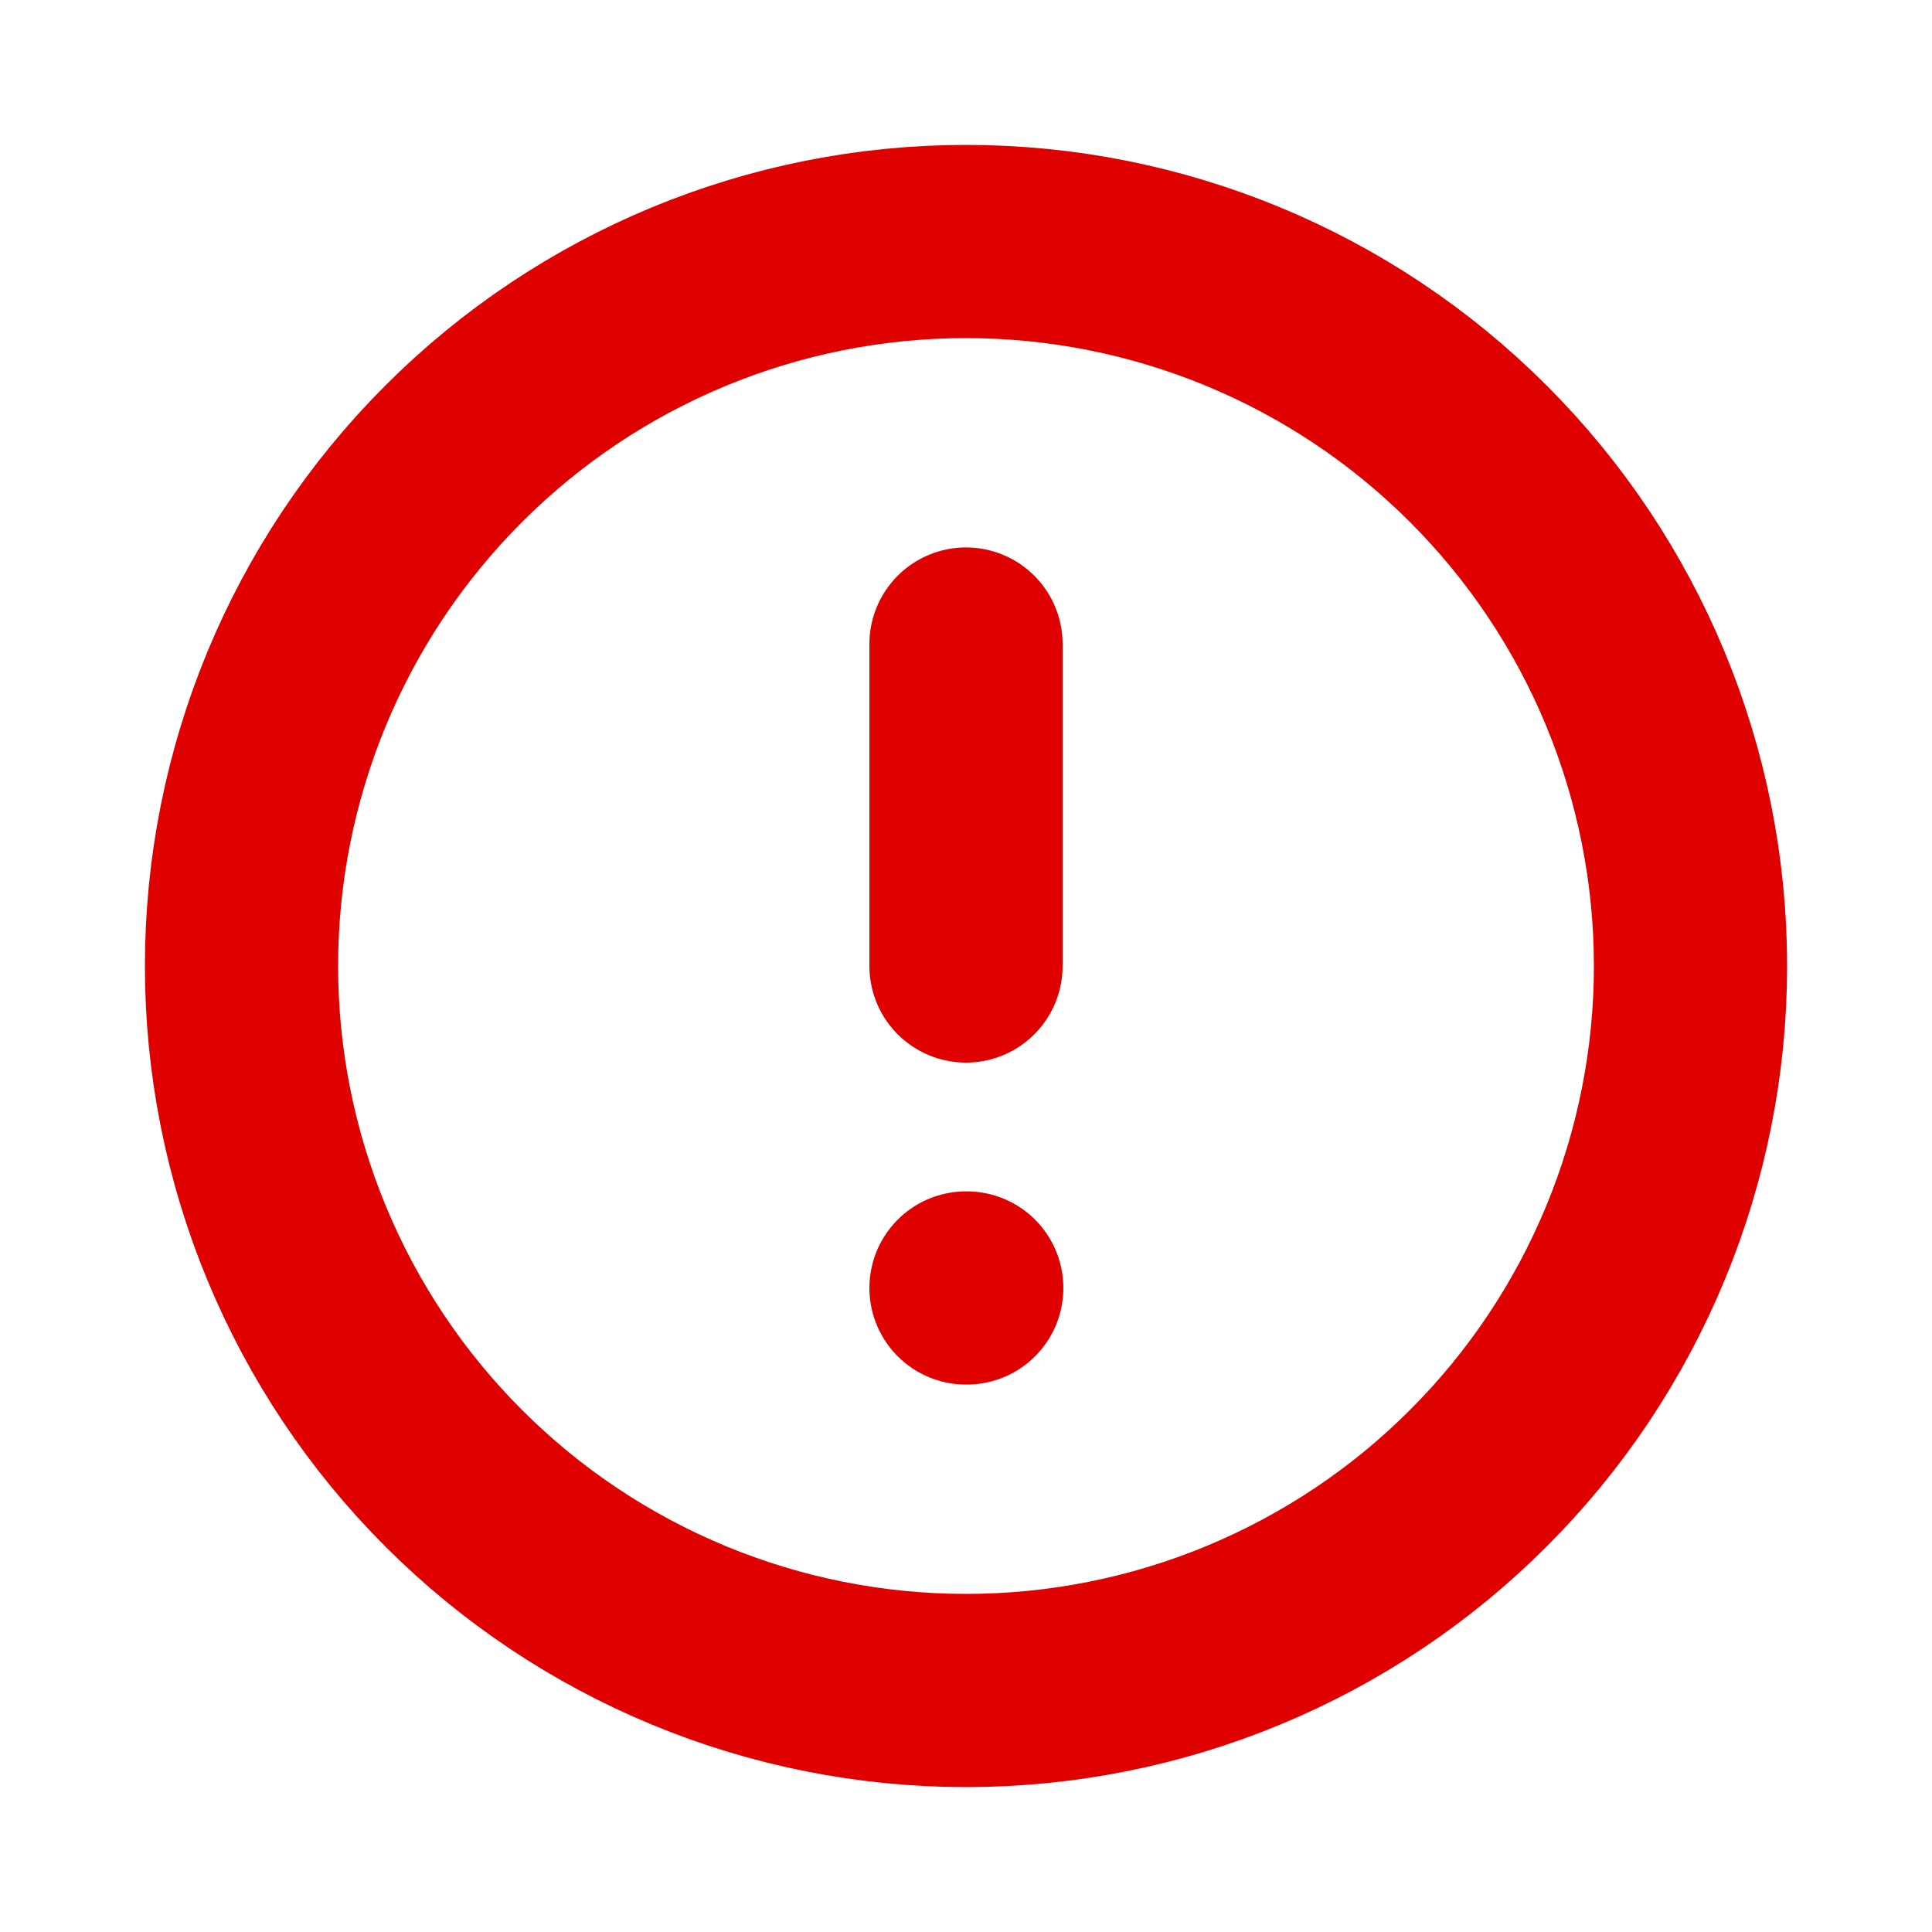
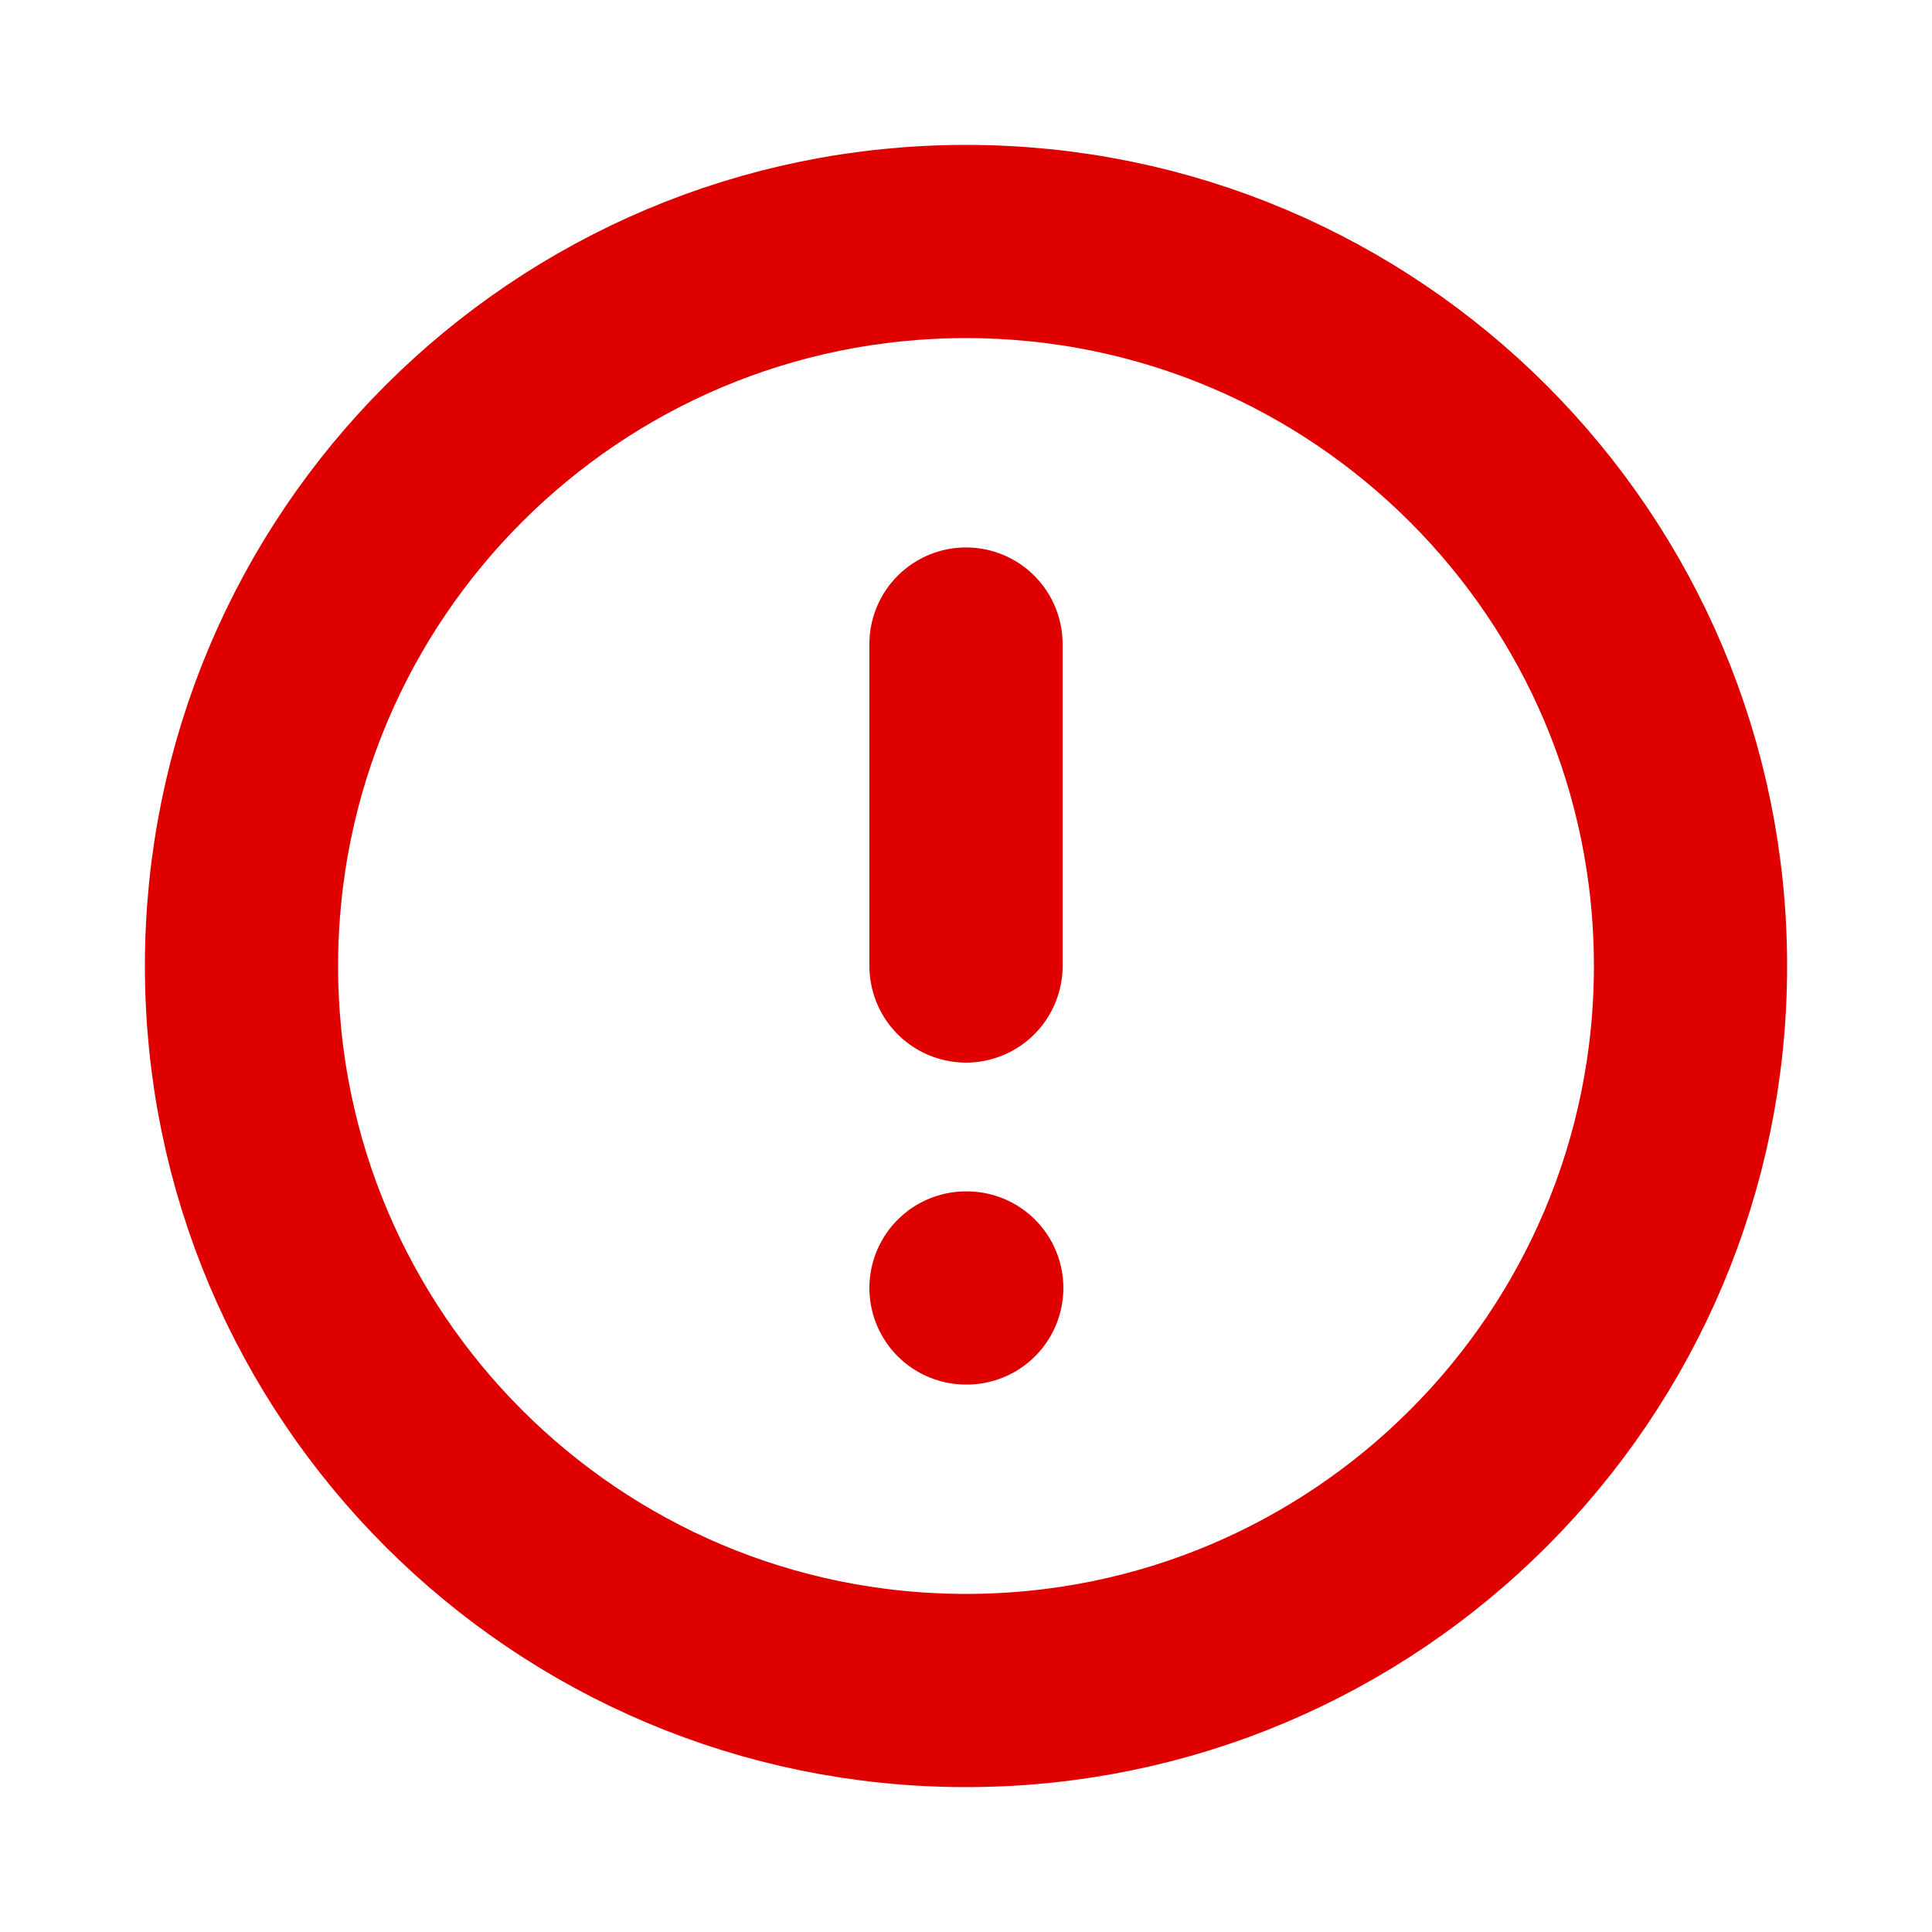
- <svg xmlns="http://www.w3.org/2000/svg" role="img" width="20" height="20" viewBox="0 0 20 20" fill="none" aria-hidden="true">
-   <path d="M10 6.667V10M10 13.333H10.008M17.5 10C17.5 10.985 17.306 11.96 16.929 12.87C16.552 13.78 16 14.607 15.303 15.303C14.607 16 13.78 16.552 12.87 16.929C11.96 17.306 10.985 17.5 10 17.5C9.015 17.5 8.04 17.306 7.13 16.929C6.22 16.552 5.393 16 4.697 15.303C4 14.607 3.448 13.78 3.071 12.87C2.694 11.96 2.5 10.985 2.5 10C2.5 8.011 3.29 6.103 4.697 4.697C6.103 3.29 8.011 2.5 10 2.5C11.989 2.5 13.897 3.29 15.303 4.697C16.71 6.103 17.5 8.011 17.5 10Z" stroke="#DF0000" stroke-width="2" stroke-linecap="round" stroke-linejoin="round" />
+ <svg xmlns="http://www.w3.org/2000/svg" width="20" height="20" fill="none" aria-hidden="true">
+   <path d="M10 6.667V10m0 3.333h.008M17.5 10a7.5 7.5 0 1 1-15 0 7.5 7.5 0 0 1 15 0Z" stroke="#DF0000" stroke-width="2" stroke-linecap="round" stroke-linejoin="round" />
</svg>
